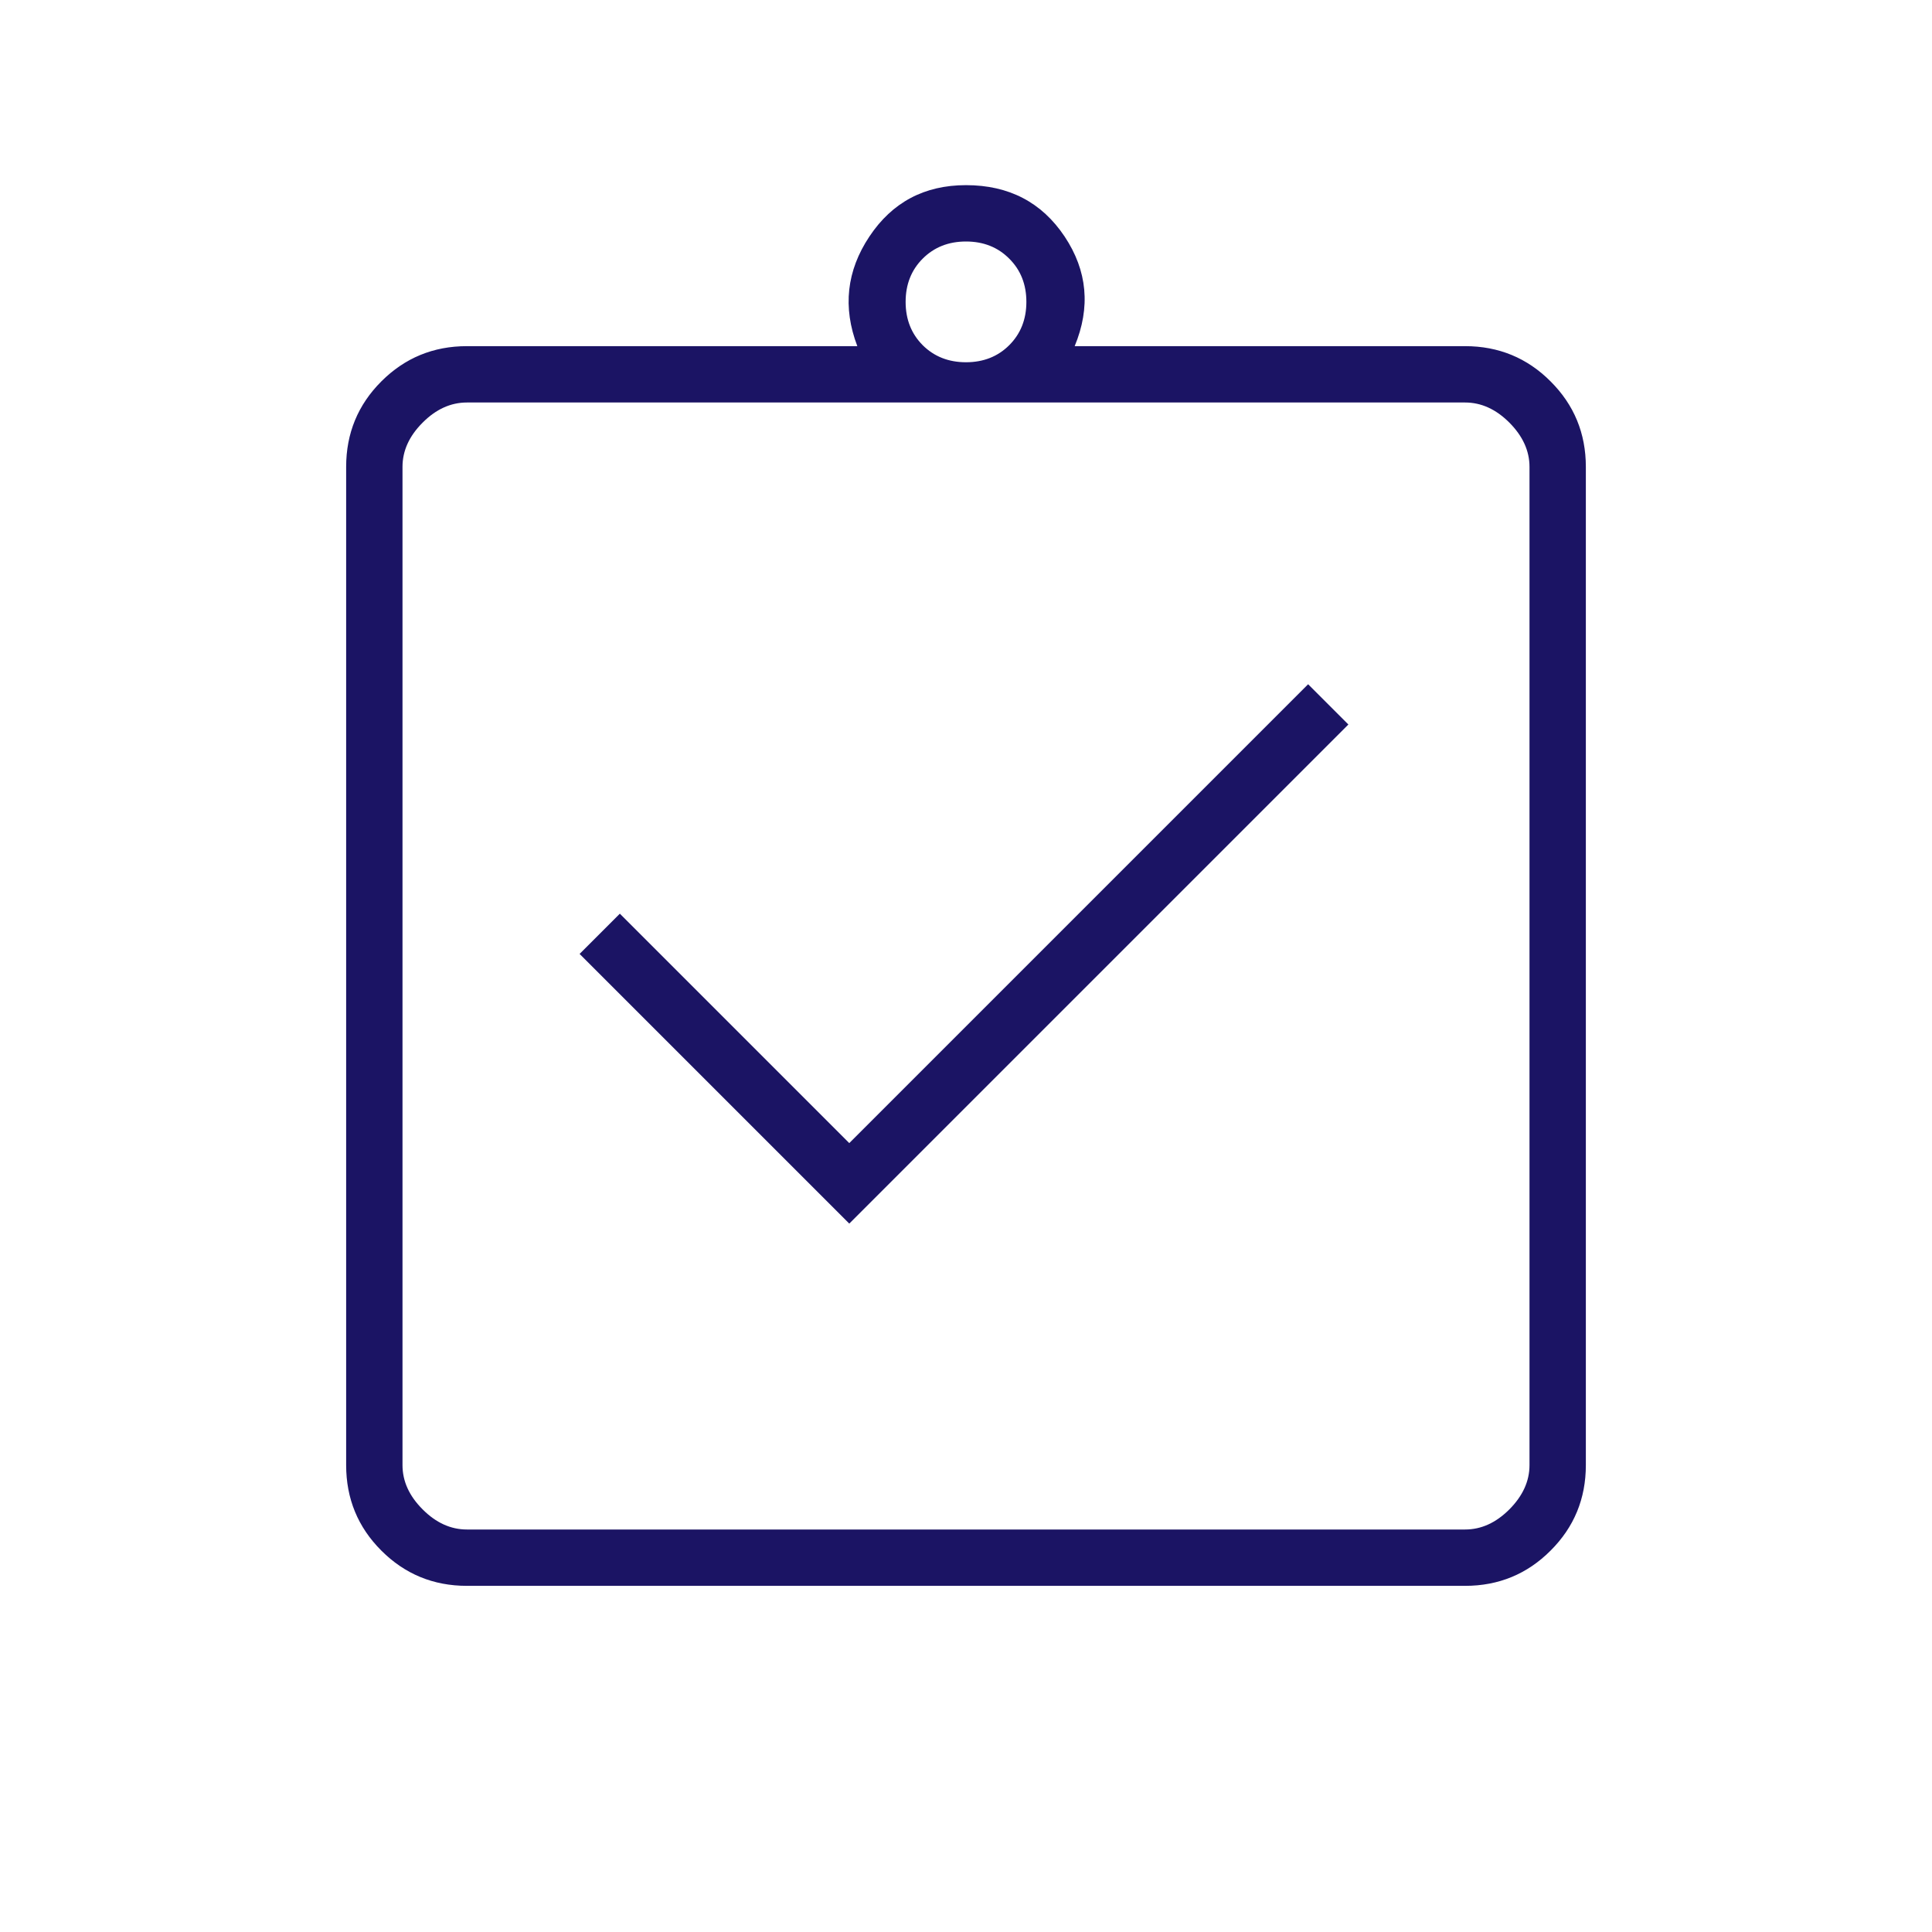
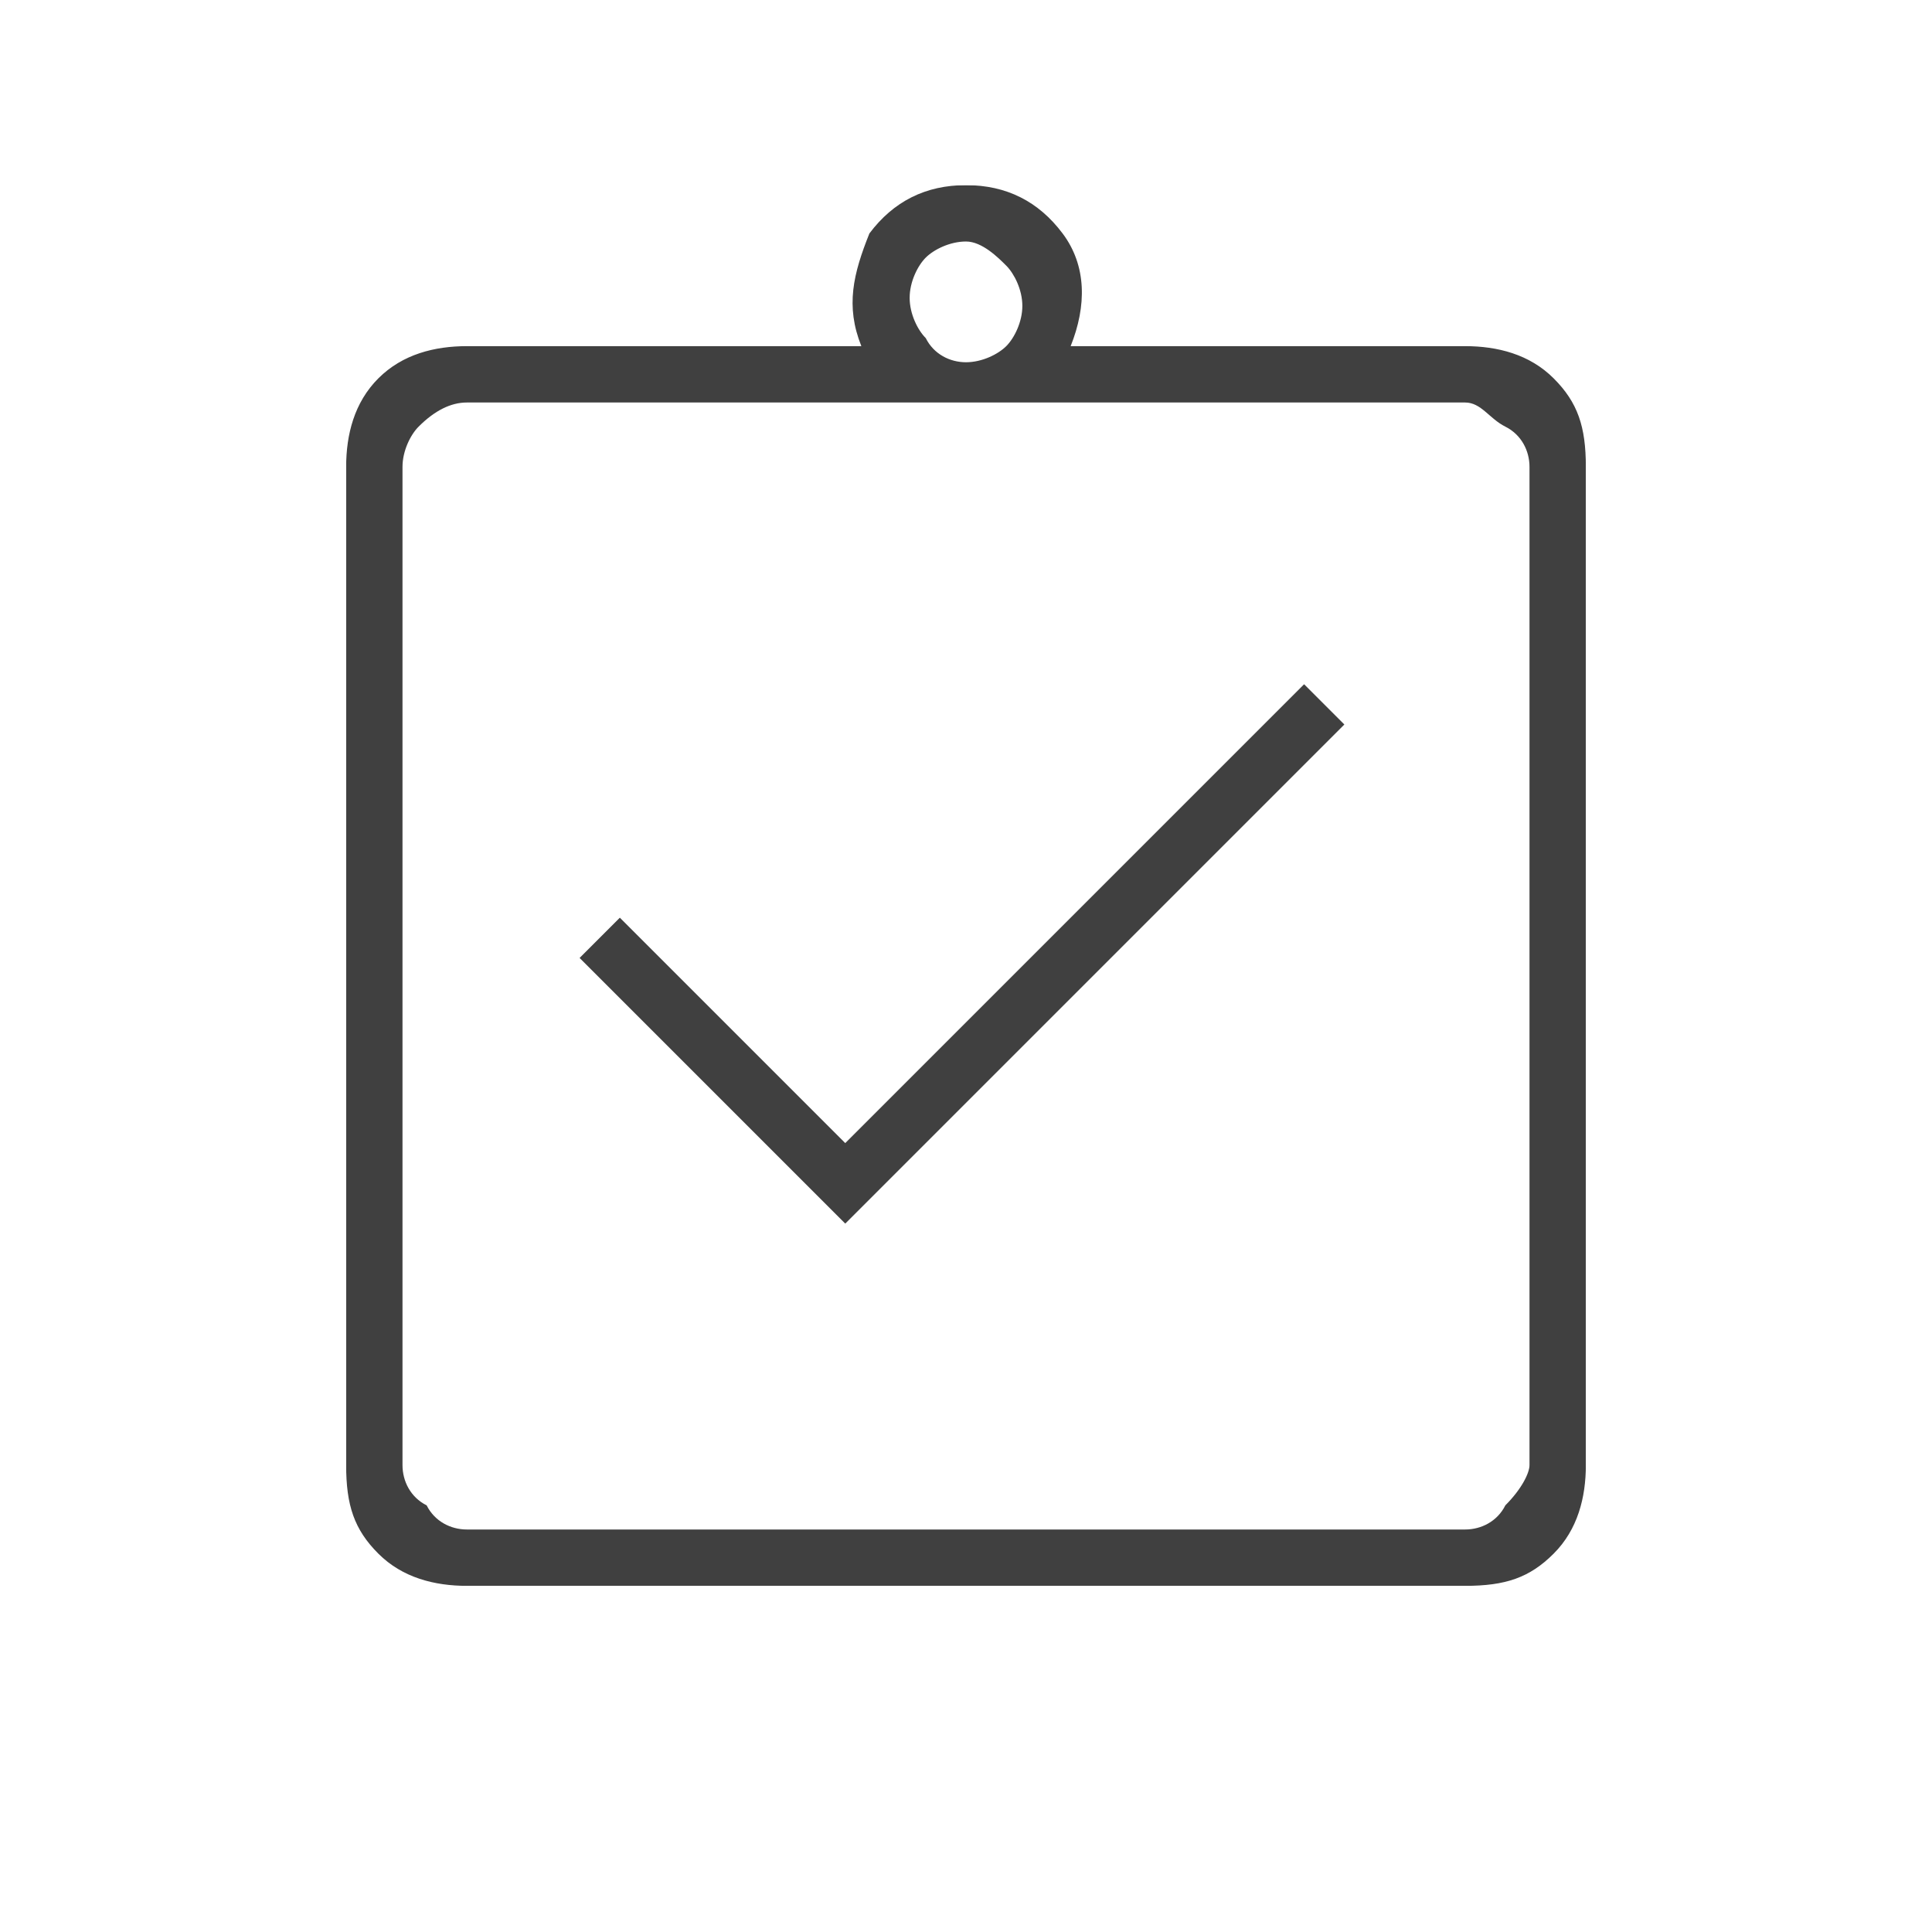
- <svg xmlns="http://www.w3.org/2000/svg" width="24" height="24" viewBox="0 0 24 24" fill="none">
-   <mask id="mask0_1054_278" style="mask-type:alpha" maskUnits="userSpaceOnUse" x="0" y="0" width="24" height="24">
-     <rect width="24" height="24" fill="#D9D9D9" />
+ <svg xmlns="http://www.w3.org/2000/svg" version="1.1" id="Camada_1" x="0px" y="0px" viewBox="0 0 24 24" style="enable-background:new 0 0 24 24;" xml:space="preserve">
+   <style type="text/css">
+ 	.st0{fill:#D9D9D9;filter:url(#Adobe_OpacityMaskFilter);}
+ 	.st1{mask:url(#mask0_1054_278_1_);}
+ 	.st2{fill:#1E1E1E;}
+ </style>
+   <defs>
+     <filter id="Adobe_OpacityMaskFilter" filterUnits="userSpaceOnUse" x="4.3" y="2.3" width="15.4" height="17.4">
+       <feColorMatrix type="matrix" values="1 0 0 0 0  0 1 0 0 0  0 0 1 0 0  0 0 0 1 0" />
+     </filter>
+   </defs>
+   <mask maskUnits="userSpaceOnUse" x="4.3" y="2.3" width="15.4" height="17.4" id="mask0_1054_278_1_">
+     <rect class="st0" width="24" height="24" />
  </mask>
-   <g mask="url(#mask0_1054_278)">
-     <path d="M10.55 15.2L16.75 9L16.25 8.5L10.55 14.2L7.7 11.35L7.2 11.85L10.55 15.2ZM5.8 19.7C5.383 19.7 5.029 19.554 4.737 19.262C4.446 18.971 4.3 18.617 4.3 18.2V5.8C4.3 5.383 4.446 5.029 4.737 4.738C5.029 4.446 5.383 4.3 5.8 4.3H10.65C10.466 3.817 10.517 3.363 10.8 2.938C11.083 2.513 11.483 2.3 12 2.3C12.533 2.3 12.941 2.513 13.225 2.938C13.508 3.363 13.55 3.817 13.35 4.3H18.2C18.616 4.3 18.971 4.446 19.262 4.738C19.554 5.029 19.7 5.383 19.7 5.8V18.2C19.7 18.617 19.554 18.971 19.262 19.262C18.971 19.554 18.616 19.7 18.2 19.7H5.8ZM5.8 19H18.2C18.4 19 18.583 18.917 18.75 18.75C18.916 18.583 19 18.4 19 18.2V5.8C19 5.6 18.916 5.417 18.75 5.25C18.583 5.083 18.4 5 18.2 5H5.8C5.6 5 5.416 5.083 5.25 5.25C5.083 5.417 5 5.6 5 5.8V18.2C5 18.4 5.083 18.583 5.25 18.75C5.416 18.917 5.6 19 5.8 19ZM12 4.5C12.216 4.5 12.396 4.429 12.537 4.288C12.679 4.146 12.75 3.967 12.75 3.75C12.75 3.533 12.679 3.354 12.537 3.213C12.396 3.071 12.216 3 12 3C11.783 3 11.604 3.071 11.462 3.213C11.321 3.354 11.25 3.533 11.25 3.75C11.25 3.967 11.321 4.146 11.462 4.288C11.604 4.429 11.783 4.5 12 4.5Z" fill="#1B1464" />
+   <g class="st1">
+     <path class="st2" d="M10.5,15.2L16.7,9l-0.5-0.5l-5.7,5.7l-2.8-2.8l-0.5,0.5L10.5,15.2z M5.8,19.7c-0.4,0-0.8-0.1-1.1-0.4   c-0.3-0.3-0.4-0.6-0.4-1.1V5.8c0-0.4,0.1-0.8,0.4-1.1C5,4.4,5.4,4.3,5.8,4.3h4.9c-0.2-0.5-0.1-0.9,0.1-1.4c0.3-0.4,0.7-0.6,1.2-0.6   c0.5,0,0.9,0.2,1.2,0.6c0.3,0.4,0.3,0.9,0.1,1.4h4.9c0.4,0,0.8,0.1,1.1,0.4c0.3,0.3,0.4,0.6,0.4,1.1v12.4c0,0.4-0.1,0.8-0.4,1.1   c-0.3,0.3-0.6,0.4-1.1,0.4H5.8z M5.8,19h12.4c0.2,0,0.4-0.1,0.5-0.3c0.2-0.2,0.3-0.4,0.3-0.5V5.8c0-0.2-0.1-0.4-0.3-0.5   S18.4,5,18.2,5H5.8C5.6,5,5.4,5.1,5.2,5.3C5.1,5.4,5,5.6,5,5.8v12.4c0,0.2,0.1,0.4,0.3,0.5C5.4,18.9,5.6,19,5.8,19z M12,4.5   c0.2,0,0.4-0.1,0.5-0.2c0.1-0.1,0.2-0.3,0.2-0.5s-0.1-0.4-0.2-0.5S12.2,3,12,3c-0.2,0-0.4,0.1-0.5,0.2c-0.1,0.1-0.2,0.3-0.2,0.5   s0.1,0.4,0.2,0.5C11.6,4.4,11.8,4.5,12,4.5z" />
  </g>
</svg>
